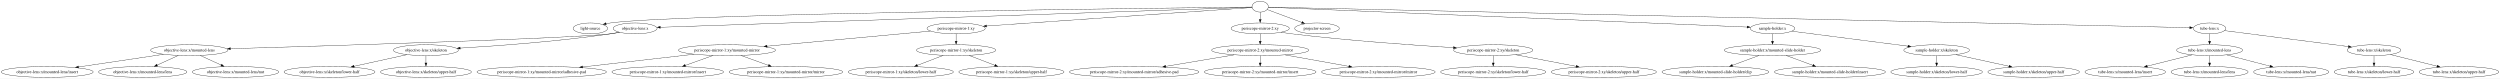
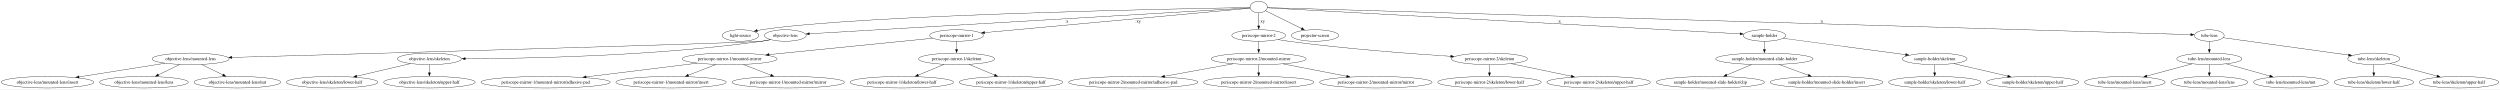
- <svg xmlns="http://www.w3.org/2000/svg" width="8271pt" height="260pt" viewBox="0.00 0.00 8270.81 260.00">
-   <g id="graph0" class="graph" transform="scale(1 1) rotate(0) translate(4 256)">
-     <polygon fill="white" stroke="none" points="-4,4 -4,-256 8266.81,-256 8266.81,4 -4,4" />
+ <svg xmlns="http://www.w3.org/2000/svg" width="7811pt" height="279pt" viewBox="0.00 0.00 7810.79 278.80">
+   <g id="graph0" class="graph" transform="scale(1 1) rotate(0) translate(4 274.8)">
+     <polygon fill="white" stroke="none" points="-4,4 -4,-274.8 7806.79,-274.8 7806.79,4 -4,4" />
    <g id="node1" class="node">
-       <ellipse fill="none" stroke="black" cx="4165.1" cy="-234" rx="27" ry="18" />
+       <ellipse fill="none" stroke="black" cx="3928.59" cy="-252.8" rx="27" ry="18" />
    </g>
    <g id="node2" class="node">
-       <ellipse fill="none" stroke="black" cx="1949.1" cy="-162" rx="57.16" ry="18" />
-       <text text-anchor="middle" x="1949.1" y="-157.8" font-family="Times,serif" font-size="14.00">light-source</text>
+       <ellipse fill="none" stroke="black" cx="2309.59" cy="-164" rx="57.16" ry="18" />
+       <text text-anchor="middle" x="2309.59" y="-159.8" font-family="Times,serif" font-size="14.00">light-source</text>
    </g>
    <g id="edge1" class="edge">
-       <path fill="none" stroke="black" d="M4137.97,-232.71C3904.33,-230.12 2235.14,-210.64 2015.1,-180 2010.42,-179.35 2005.59,-178.49 2000.78,-177.49" />
-       <polygon fill="black" stroke="black" points="2001.65,-174.1 1991.13,-175.32 2000.11,-180.93 2001.65,-174.1" />
+       <path fill="none" stroke="black" d="M3901.35,-251.37C3720.13,-248.4 2686.73,-229.57 2375.59,-182 2370.98,-181.3 2366.23,-180.41 2361.49,-179.4" />
+       <polygon fill="black" stroke="black" points="2362.52,-176.05 2351.99,-177.24 2360.96,-182.87 2362.52,-176.05" />
    </g>
    <g id="node3" class="node">
-       <ellipse fill="none" stroke="black" cx="2097.1" cy="-162" rx="72.71" ry="18" />
-       <text text-anchor="middle" x="2097.1" y="-157.8" font-family="Times,serif" font-size="14.00">objective-lens:x</text>
+       <ellipse fill="none" stroke="black" cx="2449.59" cy="-164" rx="65.2" ry="18" />
+       <text text-anchor="middle" x="2449.59" y="-159.8" font-family="Times,serif" font-size="14.00">objective-lens</text>
    </g>
    <g id="edge2" class="edge">
-       <path fill="none" stroke="black" d="M4137.81,-232.08C3925.51,-224.89 2536.57,-177.88 2180.28,-165.82" />
-       <polygon fill="black" stroke="black" points="2180.41,-162.32 2170.3,-165.48 2180.18,-169.31 2180.41,-162.32" />
+       <path fill="none" stroke="black" d="M3901.65,-250.22C3730.86,-240.2 2797,-185.39 2524.35,-169.39" />
+       <polygon fill="black" stroke="black" points="2524.71,-165.9 2514.53,-168.81 2524.3,-172.89 2524.71,-165.9" />
+       <text text-anchor="middle" x="3328.75" y="-204.2" font-family="Times,serif" font-size="14.00">:x </text>
    </g>
    <g id="node11" class="node">
-       <ellipse fill="none" stroke="black" cx="3159.1" cy="-162" rx="96.31" ry="18" />
-       <text text-anchor="middle" x="3159.1" y="-157.8" font-family="Times,serif" font-size="14.00">periscope-mirror-1:xy</text>
+       <ellipse fill="none" stroke="black" cx="2984.59" cy="-164" rx="83.97" ry="18" />
+       <text text-anchor="middle" x="2984.59" y="-159.8" font-family="Times,serif" font-size="14.00">periscope-mirror-1</text>
    </g>
    <g id="edge3" class="edge">
-       <path fill="none" stroke="black" d="M4138.19,-231.13C4012.88,-222.41 3483.21,-185.55 3259.49,-169.99" />
-       <polygon fill="black" stroke="black" points="3259.83,-166.5 3249.61,-169.3 3259.34,-173.48 3259.83,-166.5" />
+       <path fill="none" stroke="black" d="M3901.86,-249.34C3780.31,-238.17 3276.9,-191.88 3071.97,-173.03" />
+       <polygon fill="black" stroke="black" points="3072.45,-169.56 3062.18,-172.13 3071.81,-176.54 3072.45,-169.56" />
+       <text text-anchor="middle" x="3551.84" y="-204.2" font-family="Times,serif" font-size="14.00">:xy </text>
    </g>
    <g id="node19" class="node">
-       <ellipse fill="none" stroke="black" cx="4165.1" cy="-162" rx="96.31" ry="18" />
-       <text text-anchor="middle" x="4165.1" y="-157.8" font-family="Times,serif" font-size="14.00">periscope-mirror-2:xy</text>
+       <ellipse fill="none" stroke="black" cx="3928.59" cy="-164" rx="83.97" ry="18" />
+       <text text-anchor="middle" x="3928.59" y="-159.8" font-family="Times,serif" font-size="14.00">periscope-mirror-2</text>
    </g>
    <g id="edge4" class="edge">
-       <path fill="none" stroke="black" d="M4165.1,-215.7C4165.1,-208.41 4165.1,-199.73 4165.1,-191.54" />
-       <polygon fill="black" stroke="black" points="4168.6,-191.62 4165.1,-181.62 4161.6,-191.62 4168.6,-191.62" />
+       <path fill="none" stroke="black" d="M3928.59,-234.65C3928.59,-222.96 3928.59,-207.19 3928.59,-193.62" />
+       <polygon fill="black" stroke="black" points="3932.09,-193.92 3928.59,-183.92 3925.09,-193.92 3932.09,-193.92" />
+       <text text-anchor="middle" x="3939.28" y="-204.2" font-family="Times,serif" font-size="14.00">:xy </text>
    </g>
    <g id="node27" class="node">
-       <ellipse fill="none" stroke="black" cx="4353.1" cy="-162" rx="73.77" ry="18" />
-       <text text-anchor="middle" x="4353.1" y="-157.8" font-family="Times,serif" font-size="14.00">projector-screen</text>
+       <ellipse fill="none" stroke="black" cx="4104.59" cy="-164" rx="73.77" ry="18" />
+       <text text-anchor="middle" x="4104.59" y="-159.8" font-family="Times,serif" font-size="14.00">projector-screen</text>
    </g>
    <g id="edge5" class="edge">
-       <path fill="none" stroke="black" d="M4188.15,-224.42C4216.62,-213.82 4265.84,-195.49 4303.13,-181.61" />
-       <polygon fill="black" stroke="black" points="4304.22,-184.93 4312.37,-178.17 4301.78,-178.37 4304.22,-184.93" />
+       <path fill="none" stroke="black" d="M3949.82,-241.33C3977.69,-227.58 4027.26,-203.14 4062.79,-185.61" />
+       <polygon fill="black" stroke="black" points="4064.09,-188.88 4071.51,-181.31 4060.99,-182.6 4064.09,-188.88" />
    </g>
    <g id="node28" class="node">
-       <ellipse fill="none" stroke="black" cx="5860.1" cy="-162" rx="73.79" ry="18" />
-       <text text-anchor="middle" x="5860.1" y="-157.8" font-family="Times,serif" font-size="14.00">sample-holder:x</text>
+       <ellipse fill="none" stroke="black" cx="5508.59" cy="-164" rx="66.28" ry="18" />
+       <text text-anchor="middle" x="5508.59" y="-159.8" font-family="Times,serif" font-size="14.00">sample-holder</text>
    </g>
    <g id="edge6" class="edge">
-       <path fill="none" stroke="black" d="M4192.41,-231.87C4378.74,-224.18 5464.76,-179.33 5776.48,-166.45" />
-       <polygon fill="black" stroke="black" points="5776.32,-169.96 5786.16,-166.05 5776.03,-162.97 5776.32,-169.96" />
+       <path fill="none" stroke="black" d="M3955.68,-250.31C4134.49,-240.49 5146.7,-184.88 5433.1,-169.15" />
+       <polygon fill="black" stroke="black" points="5432.88,-172.66 5442.67,-168.62 5432.49,-165.68 5432.88,-172.66" />
+       <text text-anchor="middle" x="4867.3" y="-204.2" font-family="Times,serif" font-size="14.00">:x </text>
    </g>
    <g id="node35" class="node">
-       <ellipse fill="none" stroke="black" cx="7306.1" cy="-162" rx="53.95" ry="18" />
-       <text text-anchor="middle" x="7306.1" y="-157.8" font-family="Times,serif" font-size="14.00">tube-lens:x</text>
+       <ellipse fill="none" stroke="black" cx="6898.59" cy="-164" rx="46.43" ry="18" />
+       <text text-anchor="middle" x="6898.59" y="-159.8" font-family="Times,serif" font-size="14.00">tube-lens</text>
    </g>
    <g id="edge7" class="edge">
-       <path fill="none" stroke="black" d="M4192.25,-232.39C4471.38,-226.17 6817.04,-173.9 7240.66,-164.46" />
-       <polygon fill="black" stroke="black" points="7240.62,-167.96 7250.54,-164.24 7240.47,-160.96 7240.62,-167.96" />
+       <path fill="none" stroke="black" d="M3955.63,-251.01C4226.67,-243.09 6451.99,-178.05 6840.76,-166.69" />
+       <polygon fill="black" stroke="black" points="6840.84,-170.19 6850.73,-166.4 6840.63,-163.19 6840.84,-170.19" />
+       <text text-anchor="middle" x="5686.8" y="-204.2" font-family="Times,serif" font-size="14.00">:x </text>
    </g>
    <g id="node4" class="node">
-       <ellipse fill="none" stroke="black" cx="622.1" cy="-90" rx="127.96" ry="18" />
-       <text text-anchor="middle" x="622.1" y="-85.8" font-family="Times,serif" font-size="14.00">objective-lens:x/mounted-lens</text>
+       <ellipse fill="none" stroke="black" cx="591.59" cy="-91" rx="120.45" ry="18" />
+       <text text-anchor="middle" x="591.59" y="-86.8" font-family="Times,serif" font-size="14.00">objective-lens/mounted-lens</text>
    </g>
    <g id="edge8" class="edge">
-       <path fill="none" stroke="black" d="M2045.7,-148.98C2035.6,-147.01 2025.06,-145.21 2015.1,-144 1892.83,-129.1 1084.05,-104.38 757.99,-94.88" />
-       <polygon fill="black" stroke="black" points="758.21,-91.39 748.11,-94.59 758.01,-98.38 758.21,-91.39" />
+       <path fill="none" stroke="black" d="M2403.26,-150.9C2394.14,-148.93 2384.61,-147.16 2375.59,-146 2334.61,-140.72 1123.14,-106.74 720.37,-95.56" />
+       <polygon fill="black" stroke="black" points="720.59,-92.07 710.5,-95.29 720.4,-99.06 720.59,-92.07" />
    </g>
    <g id="node8" class="node">
-       <ellipse fill="none" stroke="black" cx="1405.1" cy="-90" rx="107.58" ry="18" />
-       <text text-anchor="middle" x="1405.1" y="-85.8" font-family="Times,serif" font-size="14.00">objective-lens:x/skeleton</text>
+       <ellipse fill="none" stroke="black" cx="1337.59" cy="-91" rx="100.07" ry="18" />
+       <text text-anchor="middle" x="1337.59" y="-86.8" font-family="Times,serif" font-size="14.00">objective-lens/skeleton</text>
    </g>
    <g id="edge9" class="edge">
-       <path fill="none" stroke="black" d="M2044.77,-149.19C2034.95,-147.25 2024.74,-145.41 2015.1,-144 1842.6,-118.72 1640.76,-104.08 1517.98,-96.82" />
-       <polygon fill="black" stroke="black" points="1518.41,-93.34 1508.22,-96.25 1518,-100.33 1518.41,-93.34" />
+       <path fill="none" stroke="black" d="M2403.24,-151.06C2394.12,-149.07 2384.6,-147.26 2375.59,-146 2040.86,-99.21 1640.3,-91.98 1449.41,-91.47" />
+       <polygon fill="black" stroke="black" points="1449.5,-87.97 1439.49,-91.45 1449.48,-94.97 1449.5,-87.97" />
    </g>
    <g id="node5" class="node">
-       <ellipse fill="none" stroke="black" cx="152.1" cy="-18" rx="152.1" ry="18" />
-       <text text-anchor="middle" x="152.1" y="-13.8" font-family="Times,serif" font-size="14.00">objective-lens:x/mounted-lens/insert</text>
+       <ellipse fill="none" stroke="black" cx="144.59" cy="-18" rx="144.59" ry="18" />
+       <text text-anchor="middle" x="144.59" y="-13.8" font-family="Times,serif" font-size="14.00">objective-lens/mounted-lens/insert</text>
    </g>
    <g id="edge10" class="edge">
-       <path fill="none" stroke="black" d="M536.44,-76.24C457.25,-64.45 339.44,-46.9 255.14,-34.35" />
-       <polygon fill="black" stroke="black" points="255.9,-30.92 245.49,-32.91 254.87,-37.84 255.9,-30.92" />
+       <path fill="none" stroke="black" d="M511.16,-77.22C435.78,-65.25 322.94,-47.33 242.38,-34.53" />
+       <polygon fill="black" stroke="black" points="243.16,-31.11 232.73,-33 242.06,-38.03 243.16,-31.11" />
    </g>
    <g id="node6" class="node">
-       <ellipse fill="none" stroke="black" cx="468.1" cy="-18" rx="146.2" ry="18" />
-       <text text-anchor="middle" x="468.1" y="-13.8" font-family="Times,serif" font-size="14.00">objective-lens:x/mounted-lens/lens</text>
+       <ellipse fill="none" stroke="black" cx="445.59" cy="-18" rx="138.69" ry="18" />
+       <text text-anchor="middle" x="445.59" y="-13.8" font-family="Times,serif" font-size="14.00">objective-lens/mounted-lens/lens</text>
    </g>
    <g id="edge11" class="edge">
-       <path fill="none" stroke="black" d="M585.6,-72.41C564.64,-62.88 538.08,-50.81 515.52,-40.55" />
-       <polygon fill="black" stroke="black" points="517.06,-37.41 506.51,-36.46 514.17,-43.78 517.06,-37.41" />
+       <path fill="none" stroke="black" d="M557.36,-73.35C537.44,-63.67 512.1,-51.34 490.58,-40.88" />
+       <polygon fill="black" stroke="black" points="492.25,-37.8 481.72,-36.57 489.19,-44.09 492.25,-37.8" />
    </g>
    <g id="node7" class="node">
-       <ellipse fill="none" stroke="black" cx="775.1" cy="-18" rx="142.98" ry="18" />
-       <text text-anchor="middle" x="775.1" y="-13.8" font-family="Times,serif" font-size="14.00">objective-lens:x/mounted-lens/nut</text>
+       <ellipse fill="none" stroke="black" cx="737.59" cy="-18" rx="135.47" ry="18" />
+       <text text-anchor="middle" x="737.59" y="-13.8" font-family="Times,serif" font-size="14.00">objective-lens/mounted-lens/nut</text>
    </g>
    <g id="edge12" class="edge">
-       <path fill="none" stroke="black" d="M658.36,-72.41C679.18,-62.88 705.57,-50.81 727.99,-40.55" />
-       <polygon fill="black" stroke="black" points="729.29,-43.81 736.93,-36.46 726.38,-37.44 729.29,-43.81" />
+       <path fill="none" stroke="black" d="M625.82,-73.35C645.81,-63.63 671.27,-51.25 692.83,-40.76" />
+       <polygon fill="black" stroke="black" points="694.24,-43.97 701.71,-36.45 691.18,-37.68 694.24,-43.97" />
    </g>
    <g id="node9" class="node">
-       <ellipse fill="none" stroke="black" cx="1086.1" cy="-18" rx="150.48" ry="18" />
-       <text text-anchor="middle" x="1086.1" y="-13.8" font-family="Times,serif" font-size="14.00">objective-lens:x/skeleton/lower-half</text>
+       <ellipse fill="none" stroke="black" cx="1033.59" cy="-18" rx="142.97" ry="18" />
+       <text text-anchor="middle" x="1033.59" y="-13.8" font-family="Times,serif" font-size="14.00">objective-lens/skeleton/lower-half</text>
    </g>
    <g id="edge13" class="edge">
-       <path fill="none" stroke="black" d="M1341.69,-75.09C1291.55,-64.08 1221.2,-48.65 1166.99,-36.75" />
-       <polygon fill="black" stroke="black" points="1168.03,-33.4 1157.51,-34.67 1166.53,-40.23 1168.03,-33.4" />
+       <path fill="none" stroke="black" d="M1278.25,-76.14C1230.36,-64.96 1162.62,-49.14 1110.56,-36.98" />
+       <polygon fill="black" stroke="black" points="1111.37,-33.57 1100.84,-34.71 1109.78,-40.39 1111.37,-33.57" />
    </g>
    <g id="node10" class="node">
-       <ellipse fill="none" stroke="black" cx="1405.1" cy="-18" rx="150.48" ry="18" />
-       <text text-anchor="middle" x="1405.1" y="-13.8" font-family="Times,serif" font-size="14.00">objective-lens:x/skeleton/upper-half</text>
+       <ellipse fill="none" stroke="black" cx="1337.59" cy="-18" rx="142.97" ry="18" />
+       <text text-anchor="middle" x="1337.59" y="-13.8" font-family="Times,serif" font-size="14.00">objective-lens/skeleton/upper-half</text>
    </g>
    <g id="edge14" class="edge">
-       <path fill="none" stroke="black" d="M1405.1,-71.7C1405.1,-64.41 1405.1,-55.73 1405.1,-47.54" />
-       <polygon fill="black" stroke="black" points="1408.6,-47.62 1405.1,-37.62 1401.6,-47.62 1408.6,-47.62" />
+       <path fill="none" stroke="black" d="M1337.59,-72.81C1337.59,-65.23 1337.59,-56.1 1337.59,-47.54" />
+       <polygon fill="black" stroke="black" points="1341.09,-47.54 1337.59,-37.54 1334.09,-47.54 1341.09,-47.54" />
    </g>
    <g id="node12" class="node">
-       <ellipse fill="none" stroke="black" cx="2401.1" cy="-90" rx="160.67" ry="18" />
-       <text text-anchor="middle" x="2401.1" y="-85.8" font-family="Times,serif" font-size="14.00">periscope-mirror-1:xy/mounted-mirror</text>
+       <ellipse fill="none" stroke="black" cx="2275.59" cy="-91" rx="148.33" ry="18" />
+       <text text-anchor="middle" x="2275.59" y="-86.8" font-family="Times,serif" font-size="14.00">periscope-mirror-1/mounted-mirror</text>
    </g>
    <g id="edge15" class="edge">
-       <path fill="none" stroke="black" d="M3074.35,-153.17C2942.88,-141.03 2688.72,-117.56 2533.06,-103.19" />
-       <polygon fill="black" stroke="black" points="2533.82,-99.74 2523.54,-102.31 2533.17,-106.71 2533.82,-99.74" />
+       <path fill="none" stroke="black" d="M2909.72,-155.5C2787.95,-143.31 2545.81,-119.06 2398.52,-104.31" />
+       <polygon fill="black" stroke="black" points="2399.01,-100.84 2388.71,-103.33 2398.31,-107.81 2399.01,-100.84" />
    </g>
    <g id="node16" class="node">
-       <ellipse fill="none" stroke="black" cx="3159.1" cy="-90" rx="131.17" ry="18" />
-       <text text-anchor="middle" x="3159.1" y="-85.8" font-family="Times,serif" font-size="14.00">periscope-mirror-1:xy/skeleton</text>
+       <ellipse fill="none" stroke="black" cx="2984.59" cy="-91" rx="118.83" ry="18" />
+       <text text-anchor="middle" x="2984.59" y="-86.8" font-family="Times,serif" font-size="14.00">periscope-mirror-1/skeleton</text>
    </g>
    <g id="edge16" class="edge">
-       <path fill="none" stroke="black" d="M3159.1,-143.7C3159.1,-136.41 3159.1,-127.73 3159.1,-119.54" />
-       <polygon fill="black" stroke="black" points="3162.6,-119.62 3159.1,-109.62 3155.6,-119.62 3162.6,-119.62" />
+       <path fill="none" stroke="black" d="M2984.59,-145.81C2984.59,-138.23 2984.59,-129.1 2984.59,-120.54" />
+       <polygon fill="black" stroke="black" points="2988.09,-120.54 2984.59,-110.54 2981.09,-120.54 2988.09,-120.54" />
    </g>
    <g id="node13" class="node">
-       <ellipse fill="none" stroke="black" cx="1788.1" cy="-18" rx="214.3" ry="18" />
-       <text text-anchor="middle" x="1788.1" y="-13.8" font-family="Times,serif" font-size="14.00">periscope-mirror-1:xy/mounted-mirror/adhesive-pad</text>
+       <ellipse fill="none" stroke="black" cx="1700.59" cy="-18" rx="201.96" ry="18" />
+       <text text-anchor="middle" x="1700.59" y="-13.8" font-family="Times,serif" font-size="14.00">periscope-mirror-1/mounted-mirror/adhesive-pad</text>
    </g>
    <g id="edge17" class="edge">
-       <path fill="none" stroke="black" d="M2291.51,-76.49C2188.38,-64.71 2033.67,-47.04 1923,-34.41" />
-       <polygon fill="black" stroke="black" points="1923.6,-30.95 1913.27,-33.29 1922.8,-37.91 1923.6,-30.95" />
+       <path fill="none" stroke="black" d="M2174.11,-77.47C2077.29,-65.51 1931.14,-47.47 1826.84,-34.59" />
+       <polygon fill="black" stroke="black" points="1827.47,-31.14 1817.11,-33.39 1826.61,-38.09 1827.47,-31.14" />
    </g>
    <g id="node14" class="node">
-       <ellipse fill="none" stroke="black" cx="2205.1" cy="-18" rx="184.81" ry="18" />
-       <text text-anchor="middle" x="2205.1" y="-13.8" font-family="Times,serif" font-size="14.00">periscope-mirror-1:xy/mounted-mirror/insert</text>
+       <ellipse fill="none" stroke="black" cx="2092.59" cy="-18" rx="172.47" ry="18" />
+       <text text-anchor="middle" x="2092.59" y="-13.8" font-family="Times,serif" font-size="14.00">periscope-mirror-1/mounted-mirror/insert</text>
    </g>
    <g id="edge18" class="edge">
-       <path fill="none" stroke="black" d="M2354.65,-72.41C2327.13,-62.58 2292.02,-50.04 2262.74,-39.58" />
-       <polygon fill="black" stroke="black" points="2264.26,-36.41 2253.66,-36.34 2261.9,-43 2264.26,-36.41" />
+       <path fill="none" stroke="black" d="M2232.68,-73.35C2206.94,-63.37 2173.97,-50.58 2146.49,-39.91" />
+       <polygon fill="black" stroke="black" points="2147.86,-36.69 2137.27,-36.34 2145.33,-43.22 2147.86,-36.69" />
    </g>
    <g id="node15" class="node">
-       <ellipse fill="none" stroke="black" cx="2596.1" cy="-18" rx="188.03" ry="18" />
-       <text text-anchor="middle" x="2596.1" y="-13.8" font-family="Times,serif" font-size="14.00">periscope-mirror-1:xy/mounted-mirror/mirror</text>
+       <ellipse fill="none" stroke="black" cx="2458.59" cy="-18" rx="175.69" ry="18" />
+       <text text-anchor="middle" x="2458.59" y="-13.8" font-family="Times,serif" font-size="14.00">periscope-mirror-1/mounted-mirror/mirror</text>
    </g>
    <g id="edge19" class="edge">
-       <path fill="none" stroke="black" d="M2447.31,-72.41C2474.58,-62.62 2509.32,-50.15 2538.37,-39.72" />
-       <polygon fill="black" stroke="black" points="2539.55,-43.02 2547.78,-36.35 2537.19,-36.43 2539.55,-43.02" />
+       <path fill="none" stroke="black" d="M2318.49,-73.35C2344.14,-63.4 2376.96,-50.67 2404.39,-40.03" />
+       <polygon fill="black" stroke="black" points="2405.53,-43.34 2413.59,-36.46 2403,-36.81 2405.53,-43.34" />
    </g>
    <g id="node17" class="node">
-       <ellipse fill="none" stroke="black" cx="2976.1" cy="-18" rx="174.07" ry="18" />
-       <text text-anchor="middle" x="2976.1" y="-13.8" font-family="Times,serif" font-size="14.00">periscope-mirror-1:xy/skeleton/lower-half</text>
+       <ellipse fill="none" stroke="black" cx="2813.59" cy="-18" rx="161.73" ry="18" />
+       <text text-anchor="middle" x="2813.59" y="-13.8" font-family="Times,serif" font-size="14.00">periscope-mirror-1/skeleton/lower-half</text>
    </g>
    <g id="edge20" class="edge">
-       <path fill="none" stroke="black" d="M3116.19,-72.59C3090.64,-62.81 3057.96,-50.31 3030.6,-39.85" />
-       <polygon fill="black" stroke="black" points="3032.01,-36.64 3021.42,-36.34 3029.51,-43.18 3032.01,-36.64" />
+       <path fill="none" stroke="black" d="M2945.36,-73.71C2921.35,-63.74 2890.38,-50.89 2864.5,-40.14" />
+       <polygon fill="black" stroke="black" points="2866.1,-37.01 2855.52,-36.41 2863.41,-43.48 2866.1,-37.01" />
    </g>
    <g id="node18" class="node">
-       <ellipse fill="none" stroke="black" cx="3342.1" cy="-18" rx="174.07" ry="18" />
-       <text text-anchor="middle" x="3342.1" y="-13.8" font-family="Times,serif" font-size="14.00">periscope-mirror-1:xy/skeleton/upper-half</text>
+       <ellipse fill="none" stroke="black" cx="3154.59" cy="-18" rx="161.73" ry="18" />
+       <text text-anchor="middle" x="3154.59" y="-13.8" font-family="Times,serif" font-size="14.00">periscope-mirror-1/skeleton/upper-half</text>
    </g>
    <g id="edge21" class="edge">
-       <path fill="none" stroke="black" d="M3202,-72.59C3227.56,-62.81 3260.24,-50.31 3287.6,-39.85" />
-       <polygon fill="black" stroke="black" points="3288.69,-43.18 3296.78,-36.34 3286.19,-36.64 3288.69,-43.18" />
+       <path fill="none" stroke="black" d="M3023.59,-73.71C3047.45,-63.74 3078.24,-50.89 3103.97,-40.14" />
+       <polygon fill="black" stroke="black" points="3105.02,-43.5 3112.89,-36.41 3102.32,-37.04 3105.02,-43.5" />
    </g>
    <g id="node20" class="node">
-       <ellipse fill="none" stroke="black" cx="4165.1" cy="-90" rx="160.67" ry="18" />
-       <text text-anchor="middle" x="4165.1" y="-85.8" font-family="Times,serif" font-size="14.00">periscope-mirror-2:xy/mounted-mirror</text>
+       <ellipse fill="none" stroke="black" cx="3928.59" cy="-91" rx="148.33" ry="18" />
+       <text text-anchor="middle" x="3928.59" y="-86.8" font-family="Times,serif" font-size="14.00">periscope-mirror-2/mounted-mirror</text>
    </g>
    <g id="edge22" class="edge">
-       <path fill="none" stroke="black" d="M4165.1,-143.7C4165.1,-136.41 4165.1,-127.73 4165.1,-119.54" />
-       <polygon fill="black" stroke="black" points="4168.6,-119.62 4165.1,-109.62 4161.6,-119.62 4168.6,-119.62" />
+       <path fill="none" stroke="black" d="M3928.59,-145.81C3928.59,-138.23 3928.59,-129.1 3928.59,-120.54" />
+       <polygon fill="black" stroke="black" points="3932.09,-120.54 3928.59,-110.54 3925.09,-120.54 3932.09,-120.54" />
    </g>
    <g id="node24" class="node">
-       <ellipse fill="none" stroke="black" cx="4936.1" cy="-90" rx="131.17" ry="18" />
-       <text text-anchor="middle" x="4936.1" y="-85.8" font-family="Times,serif" font-size="14.00">periscope-mirror-2:xy/skeleton</text>
+       <ellipse fill="none" stroke="black" cx="4649.59" cy="-91" rx="118.83" ry="18" />
+       <text text-anchor="middle" x="4649.59" y="-86.8" font-family="Times,serif" font-size="14.00">periscope-mirror-2/skeleton</text>
    </g>
    <g id="edge23" class="edge">
-       <path fill="none" stroke="black" d="M4233.89,-149.04C4245.94,-147.18 4258.37,-145.41 4270.1,-144 4455.19,-121.69 4670.4,-106.5 4804.95,-98.29" />
-       <polygon fill="black" stroke="black" points="4804.82,-101.8 4814.59,-97.7 4804.39,-94.81 4804.82,-101.8" />
+       <path fill="none" stroke="black" d="M3988.99,-151.1C3999.81,-149.21 4011.01,-147.42 4021.59,-146 4197.28,-122.44 4402.07,-107.08 4528.79,-98.97" />
+       <polygon fill="black" stroke="black" points="4528.78,-102.48 4538.54,-98.35 4528.34,-95.49 4528.78,-102.48" />
    </g>
    <g id="node21" class="node">
-       <ellipse fill="none" stroke="black" cx="3748.1" cy="-18" rx="214.3" ry="18" />
-       <text text-anchor="middle" x="3748.1" y="-13.8" font-family="Times,serif" font-size="14.00">periscope-mirror-2:xy/mounted-mirror/adhesive-pad</text>
+       <ellipse fill="none" stroke="black" cx="3536.59" cy="-18" rx="201.96" ry="18" />
+       <text text-anchor="middle" x="3536.59" y="-13.8" font-family="Times,serif" font-size="14.00">periscope-mirror-2/mounted-mirror/adhesive-pad</text>
    </g>
    <g id="edge24" class="edge">
-       <path fill="none" stroke="black" d="M4078.44,-74.45C4012.64,-63.41 3921.9,-48.18 3852.17,-36.47" />
-       <polygon fill="black" stroke="black" points="3853.1,-33.08 3842.66,-34.87 3851.94,-39.98 3853.1,-33.08" />
+       <path fill="none" stroke="black" d="M3848.32,-75.46C3786.38,-64.24 3700.43,-48.67 3634.46,-36.73" />
+       <polygon fill="black" stroke="black" points="3635.17,-33.3 3624.71,-34.96 3633.92,-40.19 3635.17,-33.3" />
    </g>
    <g id="node22" class="node">
-       <ellipse fill="none" stroke="black" cx="4165.1" cy="-18" rx="184.81" ry="18" />
-       <text text-anchor="middle" x="4165.1" y="-13.8" font-family="Times,serif" font-size="14.00">periscope-mirror-2:xy/mounted-mirror/insert</text>
+       <ellipse fill="none" stroke="black" cx="3928.59" cy="-18" rx="172.47" ry="18" />
+       <text text-anchor="middle" x="3928.59" y="-13.8" font-family="Times,serif" font-size="14.00">periscope-mirror-2/mounted-mirror/insert</text>
    </g>
    <g id="edge25" class="edge">
-       <path fill="none" stroke="black" d="M4165.1,-71.7C4165.1,-64.41 4165.1,-55.73 4165.1,-47.54" />
-       <polygon fill="black" stroke="black" points="4168.6,-47.62 4165.1,-37.62 4161.6,-47.62 4168.6,-47.62" />
+       <path fill="none" stroke="black" d="M3928.59,-72.81C3928.59,-65.23 3928.59,-56.1 3928.59,-47.54" />
+       <polygon fill="black" stroke="black" points="3932.09,-47.54 3928.59,-37.54 3925.09,-47.54 3932.09,-47.54" />
    </g>
    <g id="node23" class="node">
-       <ellipse fill="none" stroke="black" cx="4556.1" cy="-18" rx="188.03" ry="18" />
-       <text text-anchor="middle" x="4556.1" y="-13.8" font-family="Times,serif" font-size="14.00">periscope-mirror-2:xy/mounted-mirror/mirror</text>
+       <ellipse fill="none" stroke="black" cx="4294.59" cy="-18" rx="175.69" ry="18" />
+       <text text-anchor="middle" x="4294.59" y="-13.8" font-family="Times,serif" font-size="14.00">periscope-mirror-2/mounted-mirror/mirror</text>
    </g>
    <g id="edge26" class="edge">
-       <path fill="none" stroke="black" d="M4248.02,-74.15C4309.69,-63.11 4394.02,-48.02 4458.86,-36.41" />
-       <polygon fill="black" stroke="black" points="4459.2,-39.9 4468.43,-34.7 4457.96,-33.01 4459.2,-39.9" />
+       <path fill="none" stroke="black" d="M4004.87,-75.2C4062.75,-63.97 4142.54,-48.5 4203.73,-36.63" />
+       <polygon fill="black" stroke="black" points="4204.29,-40.08 4213.44,-34.74 4202.96,-33.21 4204.29,-40.08" />
    </g>
    <g id="node25" class="node">
-       <ellipse fill="none" stroke="black" cx="4936.1" cy="-18" rx="174.07" ry="18" />
-       <text text-anchor="middle" x="4936.1" y="-13.8" font-family="Times,serif" font-size="14.00">periscope-mirror-2:xy/skeleton/lower-half</text>
+       <ellipse fill="none" stroke="black" cx="4649.59" cy="-18" rx="161.73" ry="18" />
+       <text text-anchor="middle" x="4649.59" y="-13.8" font-family="Times,serif" font-size="14.00">periscope-mirror-2/skeleton/lower-half</text>
    </g>
    <g id="edge27" class="edge">
-       <path fill="none" stroke="black" d="M4936.1,-71.7C4936.1,-64.41 4936.1,-55.73 4936.1,-47.54" />
-       <polygon fill="black" stroke="black" points="4939.6,-47.62 4936.1,-37.62 4932.6,-47.62 4939.6,-47.62" />
+       <path fill="none" stroke="black" d="M4649.59,-72.81C4649.59,-65.23 4649.59,-56.1 4649.59,-47.54" />
+       <polygon fill="black" stroke="black" points="4653.09,-47.54 4649.59,-37.54 4646.09,-47.54 4653.09,-47.54" />
    </g>
    <g id="node26" class="node">
-       <ellipse fill="none" stroke="black" cx="5302.1" cy="-18" rx="174.07" ry="18" />
-       <text text-anchor="middle" x="5302.1" y="-13.8" font-family="Times,serif" font-size="14.00">periscope-mirror-2:xy/skeleton/upper-half</text>
+       <ellipse fill="none" stroke="black" cx="4990.59" cy="-18" rx="161.73" ry="18" />
+       <text text-anchor="middle" x="4990.59" y="-13.8" font-family="Times,serif" font-size="14.00">periscope-mirror-2/skeleton/upper-half</text>
    </g>
    <g id="edge28" class="edge">
-       <path fill="none" stroke="black" d="M5010.61,-74.75C5068.36,-63.71 5148.67,-48.35 5210.37,-36.54" />
-       <polygon fill="black" stroke="black" points="5211.01,-39.98 5220.18,-34.67 5209.7,-33.11 5211.01,-39.98" />
+       <path fill="none" stroke="black" d="M4717.37,-75.89C4771.38,-64.64 4847.31,-48.83 4905.43,-36.73" />
+       <polygon fill="black" stroke="black" points="4905.87,-40.21 4914.95,-34.75 4904.45,-33.36 4905.87,-40.21" />
    </g>
    <g id="node29" class="node">
-       <ellipse fill="none" stroke="black" cx="5860.1" cy="-90" rx="159.61" ry="18" />
-       <text text-anchor="middle" x="5860.1" y="-85.8" font-family="Times,serif" font-size="14.00">sample-holder:x/mounted-slide-holder</text>
+       <ellipse fill="none" stroke="black" cx="5508.59" cy="-91" rx="152.09" ry="18" />
+       <text text-anchor="middle" x="5508.59" y="-86.8" font-family="Times,serif" font-size="14.00">sample-holder/mounted-slide-holder</text>
    </g>
    <g id="edge29" class="edge">
-       <path fill="none" stroke="black" d="M5860.1,-143.7C5860.1,-136.41 5860.1,-127.73 5860.1,-119.54" />
-       <polygon fill="black" stroke="black" points="5863.6,-119.62 5860.1,-109.62 5856.6,-119.62 5863.6,-119.62" />
+       <path fill="none" stroke="black" d="M5508.59,-145.81C5508.59,-138.23 5508.59,-129.1 5508.59,-120.54" />
+       <polygon fill="black" stroke="black" points="5512.09,-120.54 5508.59,-110.54 5505.09,-120.54 5512.09,-120.54" />
    </g>
    <g id="node32" class="node">
-       <ellipse fill="none" stroke="black" cx="6403.1" cy="-90" rx="108.65" ry="18" />
-       <text text-anchor="middle" x="6403.1" y="-85.8" font-family="Times,serif" font-size="14.00">sample-holder:x/skeleton</text>
+       <ellipse fill="none" stroke="black" cx="6040.59" cy="-91" rx="101.14" ry="18" />
+       <text text-anchor="middle" x="6040.59" y="-86.8" font-family="Times,serif" font-size="14.00">sample-holder/skeleton</text>
    </g>
    <g id="edge30" class="edge">
-       <path fill="none" stroke="black" d="M5924.25,-152.73C6019.35,-140.47 6198.32,-117.4 6308.49,-103.2" />
-       <polygon fill="black" stroke="black" points="6308.61,-106.71 6318.09,-101.96 6307.72,-99.77 6308.61,-106.71" />
+       <path fill="none" stroke="black" d="M5567.04,-155.2C5659.59,-142.85 5840.55,-118.7 5950,-104.09" />
+       <polygon fill="black" stroke="black" points="5950.4,-107.57 5959.85,-102.78 5949.47,-100.63 5950.4,-107.57" />
    </g>
    <g id="node30" class="node">
-       <ellipse fill="none" stroke="black" cx="5671.1" cy="-18" rx="176.77" ry="18" />
-       <text text-anchor="middle" x="5671.1" y="-13.8" font-family="Times,serif" font-size="14.00">sample-holder:x/mounted-slide-holder/clip</text>
+       <ellipse fill="none" stroke="black" cx="5339.59" cy="-18" rx="169.26" ry="18" />
+       <text text-anchor="middle" x="5339.59" y="-13.8" font-family="Times,serif" font-size="14.00">sample-holder/mounted-slide-holder/clip</text>
    </g>
    <g id="edge31" class="edge">
-       <path fill="none" stroke="black" d="M5815.31,-72.41C5788.88,-62.62 5755.21,-50.15 5727.05,-39.72" />
-       <polygon fill="black" stroke="black" points="5728.56,-36.55 5717.97,-36.36 5726.13,-43.12 5728.56,-36.55" />
+       <path fill="none" stroke="black" d="M5468.54,-73.17C5445.14,-63.34 5415.38,-50.84 5390.34,-40.32" />
+       <polygon fill="black" stroke="black" points="5391.91,-37.18 5381.33,-36.54 5389.2,-43.64 5391.91,-37.18" />
    </g>
    <g id="node31" class="node">
-       <ellipse fill="none" stroke="black" cx="6050.1" cy="-18" rx="183.74" ry="18" />
-       <text text-anchor="middle" x="6050.1" y="-13.8" font-family="Times,serif" font-size="14.00">sample-holder:x/mounted-slide-holder/insert</text>
+       <ellipse fill="none" stroke="black" cx="5702.59" cy="-18" rx="176.23" ry="18" />
+       <text text-anchor="middle" x="5702.59" y="-13.8" font-family="Times,serif" font-size="14.00">sample-holder/mounted-slide-holder/insert</text>
    </g>
    <g id="edge32" class="edge">
-       <path fill="none" stroke="black" d="M5905.13,-72.41C5931.69,-62.62 5965.54,-50.15 5993.85,-39.72" />
-       <polygon fill="black" stroke="black" points="5994.81,-43.1 6002.99,-36.36 5992.39,-36.53 5994.81,-43.1" />
+       <path fill="none" stroke="black" d="M5554.07,-73.35C5581.6,-63.28 5616.93,-50.35 5646.22,-39.63" />
+       <polygon fill="black" stroke="black" points="5647.11,-43.03 5655.3,-36.31 5644.7,-36.46 5647.11,-43.03" />
    </g>
    <g id="node33" class="node">
-       <ellipse fill="none" stroke="black" cx="6403.1" cy="-18" rx="151.55" ry="18" />
-       <text text-anchor="middle" x="6403.1" y="-13.8" font-family="Times,serif" font-size="14.00">sample-holder:x/skeleton/lower-half</text>
+       <ellipse fill="none" stroke="black" cx="6040.59" cy="-18" rx="144.04" ry="18" />
+       <text text-anchor="middle" x="6040.59" y="-13.8" font-family="Times,serif" font-size="14.00">sample-holder/skeleton/lower-half</text>
    </g>
    <g id="edge33" class="edge">
-       <path fill="none" stroke="black" d="M6403.1,-71.7C6403.1,-64.41 6403.1,-55.73 6403.1,-47.54" />
-       <polygon fill="black" stroke="black" points="6406.6,-47.62 6403.1,-37.62 6399.6,-47.62 6406.6,-47.62" />
+       <path fill="none" stroke="black" d="M6040.59,-72.81C6040.59,-65.23 6040.59,-56.1 6040.59,-47.54" />
+       <polygon fill="black" stroke="black" points="6044.09,-47.54 6040.59,-37.54 6037.09,-47.54 6044.09,-47.54" />
    </g>
    <g id="node34" class="node">
-       <ellipse fill="none" stroke="black" cx="6724.1" cy="-18" rx="151.55" ry="18" />
-       <text text-anchor="middle" x="6724.1" y="-13.8" font-family="Times,serif" font-size="14.00">sample-holder:x/skeleton/upper-half</text>
+       <ellipse fill="none" stroke="black" cx="6346.59" cy="-18" rx="144.04" ry="18" />
+       <text text-anchor="middle" x="6346.59" y="-13.8" font-family="Times,serif" font-size="14.00">sample-holder/skeleton/upper-half</text>
    </g>
    <g id="edge34" class="edge">
-       <path fill="none" stroke="black" d="M6466.9,-75.09C6517.36,-64.08 6588.16,-48.65 6642.7,-36.75" />
-       <polygon fill="black" stroke="black" points="6643.22,-40.22 6652.25,-34.67 6641.73,-33.38 6643.22,-40.22" />
+       <path fill="none" stroke="black" d="M6100.31,-76.14C6148.54,-64.95 6216.76,-49.12 6269.17,-36.96" />
+       <polygon fill="black" stroke="black" points="6269.68,-40.44 6278.63,-34.77 6268.1,-33.62 6269.68,-40.44" />
    </g>
    <g id="node36" class="node">
-       <ellipse fill="none" stroke="black" cx="7306.1" cy="-90" rx="109.2" ry="18" />
-       <text text-anchor="middle" x="7306.1" y="-85.8" font-family="Times,serif" font-size="14.00">tube-lens:x/mounted-lens</text>
+       <ellipse fill="none" stroke="black" cx="6898.59" cy="-91" rx="101.68" ry="18" />
+       <text text-anchor="middle" x="6898.59" y="-86.8" font-family="Times,serif" font-size="14.00">tube-lens/mounted-lens</text>
    </g>
    <g id="edge35" class="edge">
-       <path fill="none" stroke="black" d="M7306.1,-143.7C7306.1,-136.41 7306.1,-127.73 7306.1,-119.54" />
-       <polygon fill="black" stroke="black" points="7309.6,-119.62 7306.1,-109.62 7302.6,-119.62 7309.6,-119.62" />
+       <path fill="none" stroke="black" d="M6898.59,-145.81C6898.59,-138.23 6898.59,-129.1 6898.59,-120.54" />
+       <polygon fill="black" stroke="black" points="6902.09,-120.54 6898.59,-110.54 6895.09,-120.54 6902.09,-120.54" />
    </g>
    <g id="node40" class="node">
-       <ellipse fill="none" stroke="black" cx="7850.1" cy="-90" rx="88.81" ry="18" />
-       <text text-anchor="middle" x="7850.1" y="-85.8" font-family="Times,serif" font-size="14.00">tube-lens:x/skeleton</text>
+       <ellipse fill="none" stroke="black" cx="7412.59" cy="-91" rx="81.3" ry="18" />
+       <text text-anchor="middle" x="7412.59" y="-86.8" font-family="Times,serif" font-size="14.00">tube-lens/skeleton</text>
    </g>
    <g id="edge36" class="edge">
-       <path fill="none" stroke="black" d="M7355.82,-154.6C7448.98,-142.62 7650.74,-116.65 7765.61,-101.87" />
-       <polygon fill="black" stroke="black" points="7765.81,-105.37 7775.28,-100.63 7764.92,-98.43 7765.81,-105.37" />
+       <path fill="none" stroke="black" d="M6941.97,-157.01C7028.58,-145.04 7224,-118.05 7333.84,-102.88" />
+       <polygon fill="black" stroke="black" points="7334.24,-106.36 7343.67,-101.52 7333.28,-99.42 7334.24,-106.36" />
    </g>
    <g id="node37" class="node">
-       <ellipse fill="none" stroke="black" cx="7027.1" cy="-18" rx="133.33" ry="18" />
-       <text text-anchor="middle" x="7027.1" y="-13.8" font-family="Times,serif" font-size="14.00">tube-lens:x/mounted-lens/insert</text>
+       <ellipse fill="none" stroke="black" cx="6634.59" cy="-18" rx="125.82" ry="18" />
+       <text text-anchor="middle" x="6634.59" y="-13.8" font-family="Times,serif" font-size="14.00">tube-lens/mounted-lens/insert</text>
    </g>
    <g id="edge37" class="edge">
-       <path fill="none" stroke="black" d="M7247.95,-74.41C7204.87,-63.6 7145.88,-48.8 7099.7,-37.22" />
-       <polygon fill="black" stroke="black" points="7100.58,-33.83 7090.02,-34.79 7098.87,-40.62 7100.58,-33.83" />
+       <path fill="none" stroke="black" d="M6844.21,-75.37C6803.3,-64.37 6746.96,-49.22 6702.99,-37.4" />
+       <polygon fill="black" stroke="black" points="6704.12,-34.08 6693.56,-34.86 6702.31,-40.84 6704.12,-34.08" />
    </g>
    <g id="node38" class="node">
-       <ellipse fill="none" stroke="black" cx="7306.1" cy="-18" rx="127.43" ry="18" />
-       <text text-anchor="middle" x="7306.1" y="-13.8" font-family="Times,serif" font-size="14.00">tube-lens:x/mounted-lens/lens</text>
+       <ellipse fill="none" stroke="black" cx="6898.59" cy="-18" rx="119.92" ry="18" />
+       <text text-anchor="middle" x="6898.59" y="-13.8" font-family="Times,serif" font-size="14.00">tube-lens/mounted-lens/lens</text>
    </g>
    <g id="edge38" class="edge">
-       <path fill="none" stroke="black" d="M7306.1,-71.7C7306.1,-64.41 7306.1,-55.73 7306.1,-47.54" />
-       <polygon fill="black" stroke="black" points="7309.6,-47.62 7306.1,-37.62 7302.6,-47.62 7309.6,-47.62" />
+       <path fill="none" stroke="black" d="M6898.59,-72.81C6898.59,-65.23 6898.59,-56.1 6898.59,-47.54" />
+       <polygon fill="black" stroke="black" points="6902.09,-47.54 6898.59,-37.54 6895.09,-47.54 6902.09,-47.54" />
    </g>
    <g id="node39" class="node">
-       <ellipse fill="none" stroke="black" cx="7576.1" cy="-18" rx="124.22" ry="18" />
-       <text text-anchor="middle" x="7576.1" y="-13.8" font-family="Times,serif" font-size="14.00">tube-lens:x/mounted-lens/nut</text>
+       <ellipse fill="none" stroke="black" cx="7153.59" cy="-18" rx="116.71" ry="18" />
+       <text text-anchor="middle" x="7153.59" y="-13.8" font-family="Times,serif" font-size="14.00">tube-lens/mounted-lens/nut</text>
    </g>
    <g id="edge39" class="edge">
-       <path fill="none" stroke="black" d="M7363.03,-74.24C7404.82,-63.41 7461.82,-48.63 7506.35,-37.08" />
-       <polygon fill="black" stroke="black" points="7507.11,-40.5 7515.92,-34.6 7505.36,-33.72 7507.11,-40.5" />
+       <path fill="none" stroke="black" d="M6951.73,-75.2C6991.26,-64.2 7045.44,-49.11 7087.72,-37.34" />
+       <polygon fill="black" stroke="black" points="7088.6,-40.73 7097.29,-34.67 7086.72,-33.99 7088.6,-40.73" />
    </g>
    <g id="node41" class="node">
-       <ellipse fill="none" stroke="black" cx="7850.1" cy="-18" rx="131.71" ry="18" />
-       <text text-anchor="middle" x="7850.1" y="-13.8" font-family="Times,serif" font-size="14.00">tube-lens:x/skeleton/lower-half</text>
+       <ellipse fill="none" stroke="black" cx="7412.59" cy="-18" rx="124.2" ry="18" />
+       <text text-anchor="middle" x="7412.59" y="-13.8" font-family="Times,serif" font-size="14.00">tube-lens/skeleton/lower-half</text>
    </g>
    <g id="edge40" class="edge">
-       <path fill="none" stroke="black" d="M7850.1,-71.7C7850.1,-64.41 7850.1,-55.73 7850.1,-47.54" />
-       <polygon fill="black" stroke="black" points="7853.6,-47.62 7850.1,-37.62 7846.6,-47.62 7853.6,-47.62" />
+       <path fill="none" stroke="black" d="M7412.59,-72.81C7412.59,-65.23 7412.59,-56.1 7412.59,-47.54" />
+       <polygon fill="black" stroke="black" points="7416.09,-47.54 7412.59,-37.54 7409.09,-47.54 7416.09,-47.54" />
    </g>
    <g id="node42" class="node">
-       <ellipse fill="none" stroke="black" cx="8131.1" cy="-18" rx="131.71" ry="18" />
-       <text text-anchor="middle" x="8131.1" y="-13.8" font-family="Times,serif" font-size="14.00">tube-lens:x/skeleton/upper-half</text>
+       <ellipse fill="none" stroke="black" cx="7678.59" cy="-18" rx="124.2" ry="18" />
+       <text text-anchor="middle" x="7678.59" y="-13.8" font-family="Times,serif" font-size="14.00">tube-lens/skeleton/upper-half</text>
    </g>
    <g id="edge41" class="edge">
-       <path fill="none" stroke="black" d="M7904.61,-75.42C7948.59,-64.47 8010.83,-48.96 8058.93,-36.98" />
-       <polygon fill="black" stroke="black" points="8059.58,-40.42 8068.44,-34.61 8057.89,-33.63 8059.58,-40.42" />
+       <path fill="none" stroke="black" d="M7463.25,-76.48C7504.88,-65.36 7564.27,-49.51 7610.14,-37.27" />
+       <polygon fill="black" stroke="black" points="7610.97,-40.67 7619.73,-34.71 7609.16,-33.91 7610.97,-40.67" />
    </g>
  </g>
</svg>
